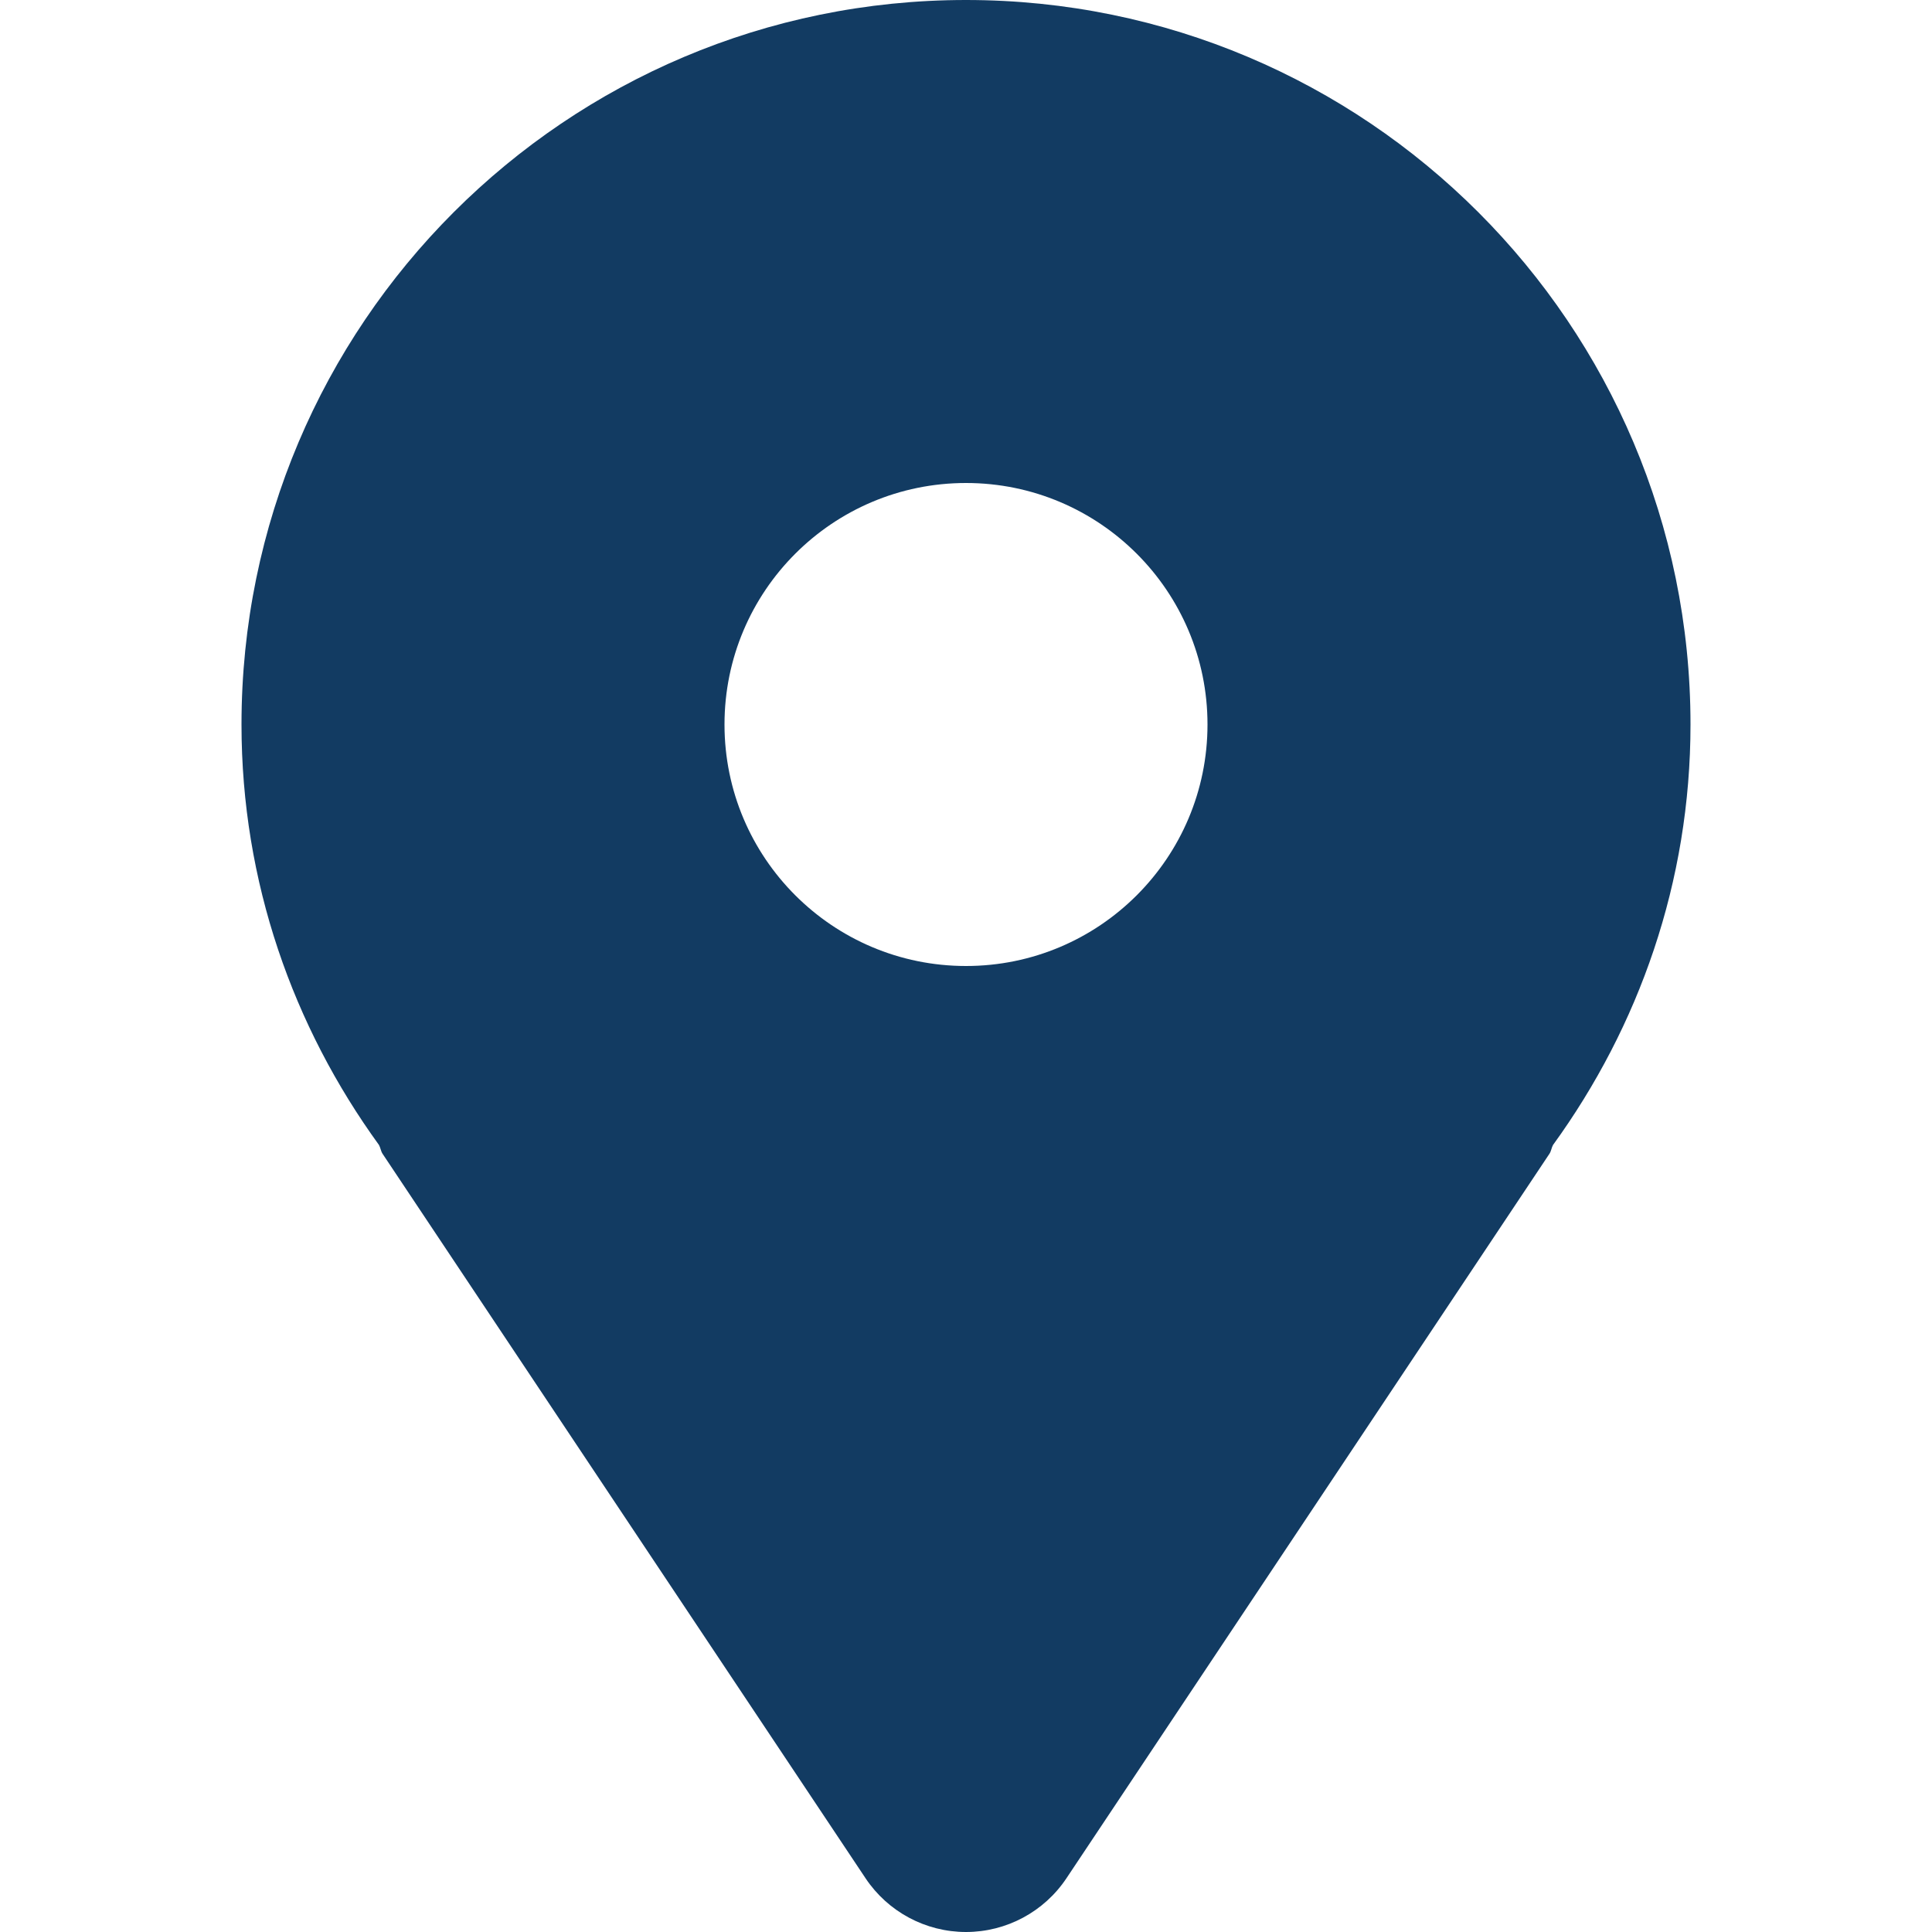
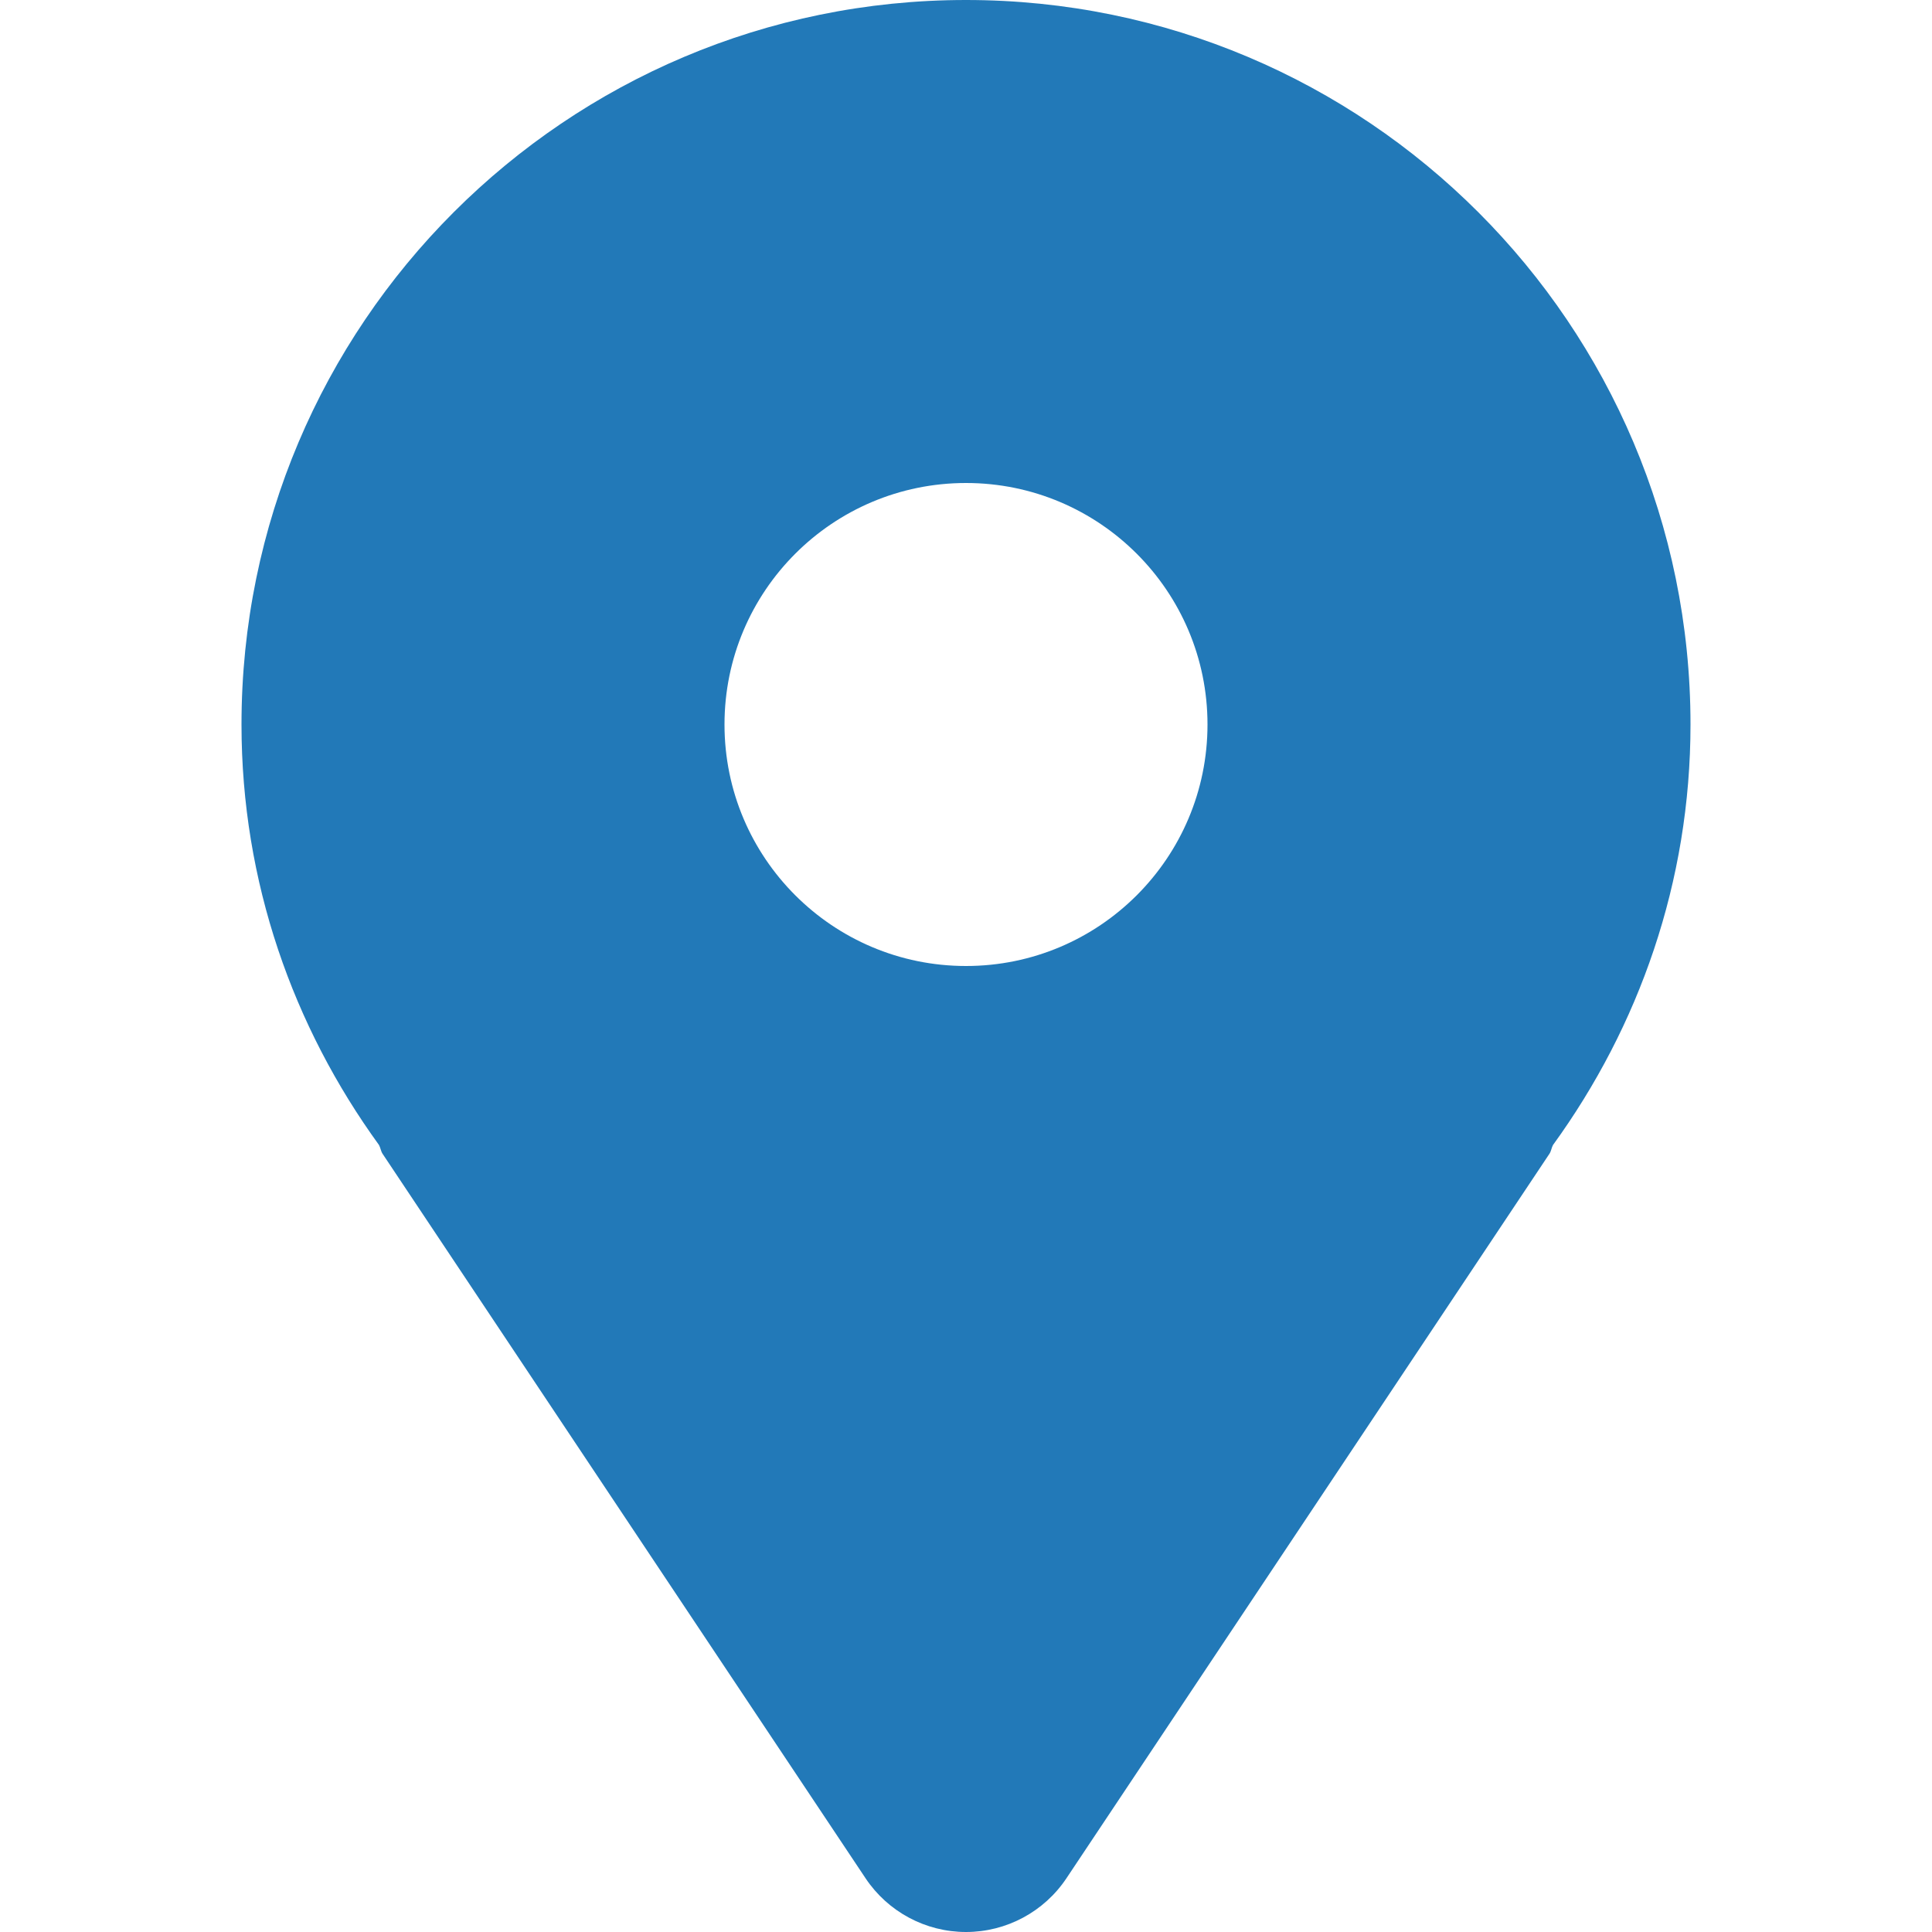
<svg xmlns="http://www.w3.org/2000/svg" version="1.0" id="Layer_1" width="800px" height="800px" viewBox="0 0 64 64" enable-background="new 0 0 64 64" xml:space="preserve">
-   <path fill="#123B62" d="M32,0C18.746,0,8,10.746,8,24c0,5.219,1.711,10.008,4.555,13.93c0.051,0.094,0.059,0.199,0.117,0.289l16,24  C29.414,63.332,30.664,64,32,64s2.586-0.668,3.328-1.781l16-24c0.059-0.09,0.066-0.195,0.117-0.289C54.289,34.008,56,29.219,56,24  C56,10.746,45.254,0,32,0z M32,32c-4.418,0-8-3.582-8-8s3.582-8,8-8s8,3.582,8,8S36.418,32,32,32z" />
+   <defs id="defs1" />
+   <path fill="#123B62" d="M32,0C18.746,0,8,10.746,8,24c0,5.219,1.711,10.008,4.555,13.93c0.051,0.094,0.059,0.199,0.117,0.289l16,24  C29.414,63.332,30.664,64,32,64s2.586-0.668,3.328-1.781l16-24c0.059-0.09,0.066-0.195,0.117-0.289C54.289,34.008,56,29.219,56,24  C56,10.746,45.254,0,32,0z M32,32c-4.418,0-8-3.582-8-8s3.582-8,8-8s8,3.582,8,8S36.418,32,32,32z" id="path1" style="fill:#2279b8;fill-opacity:1" />
</svg>
